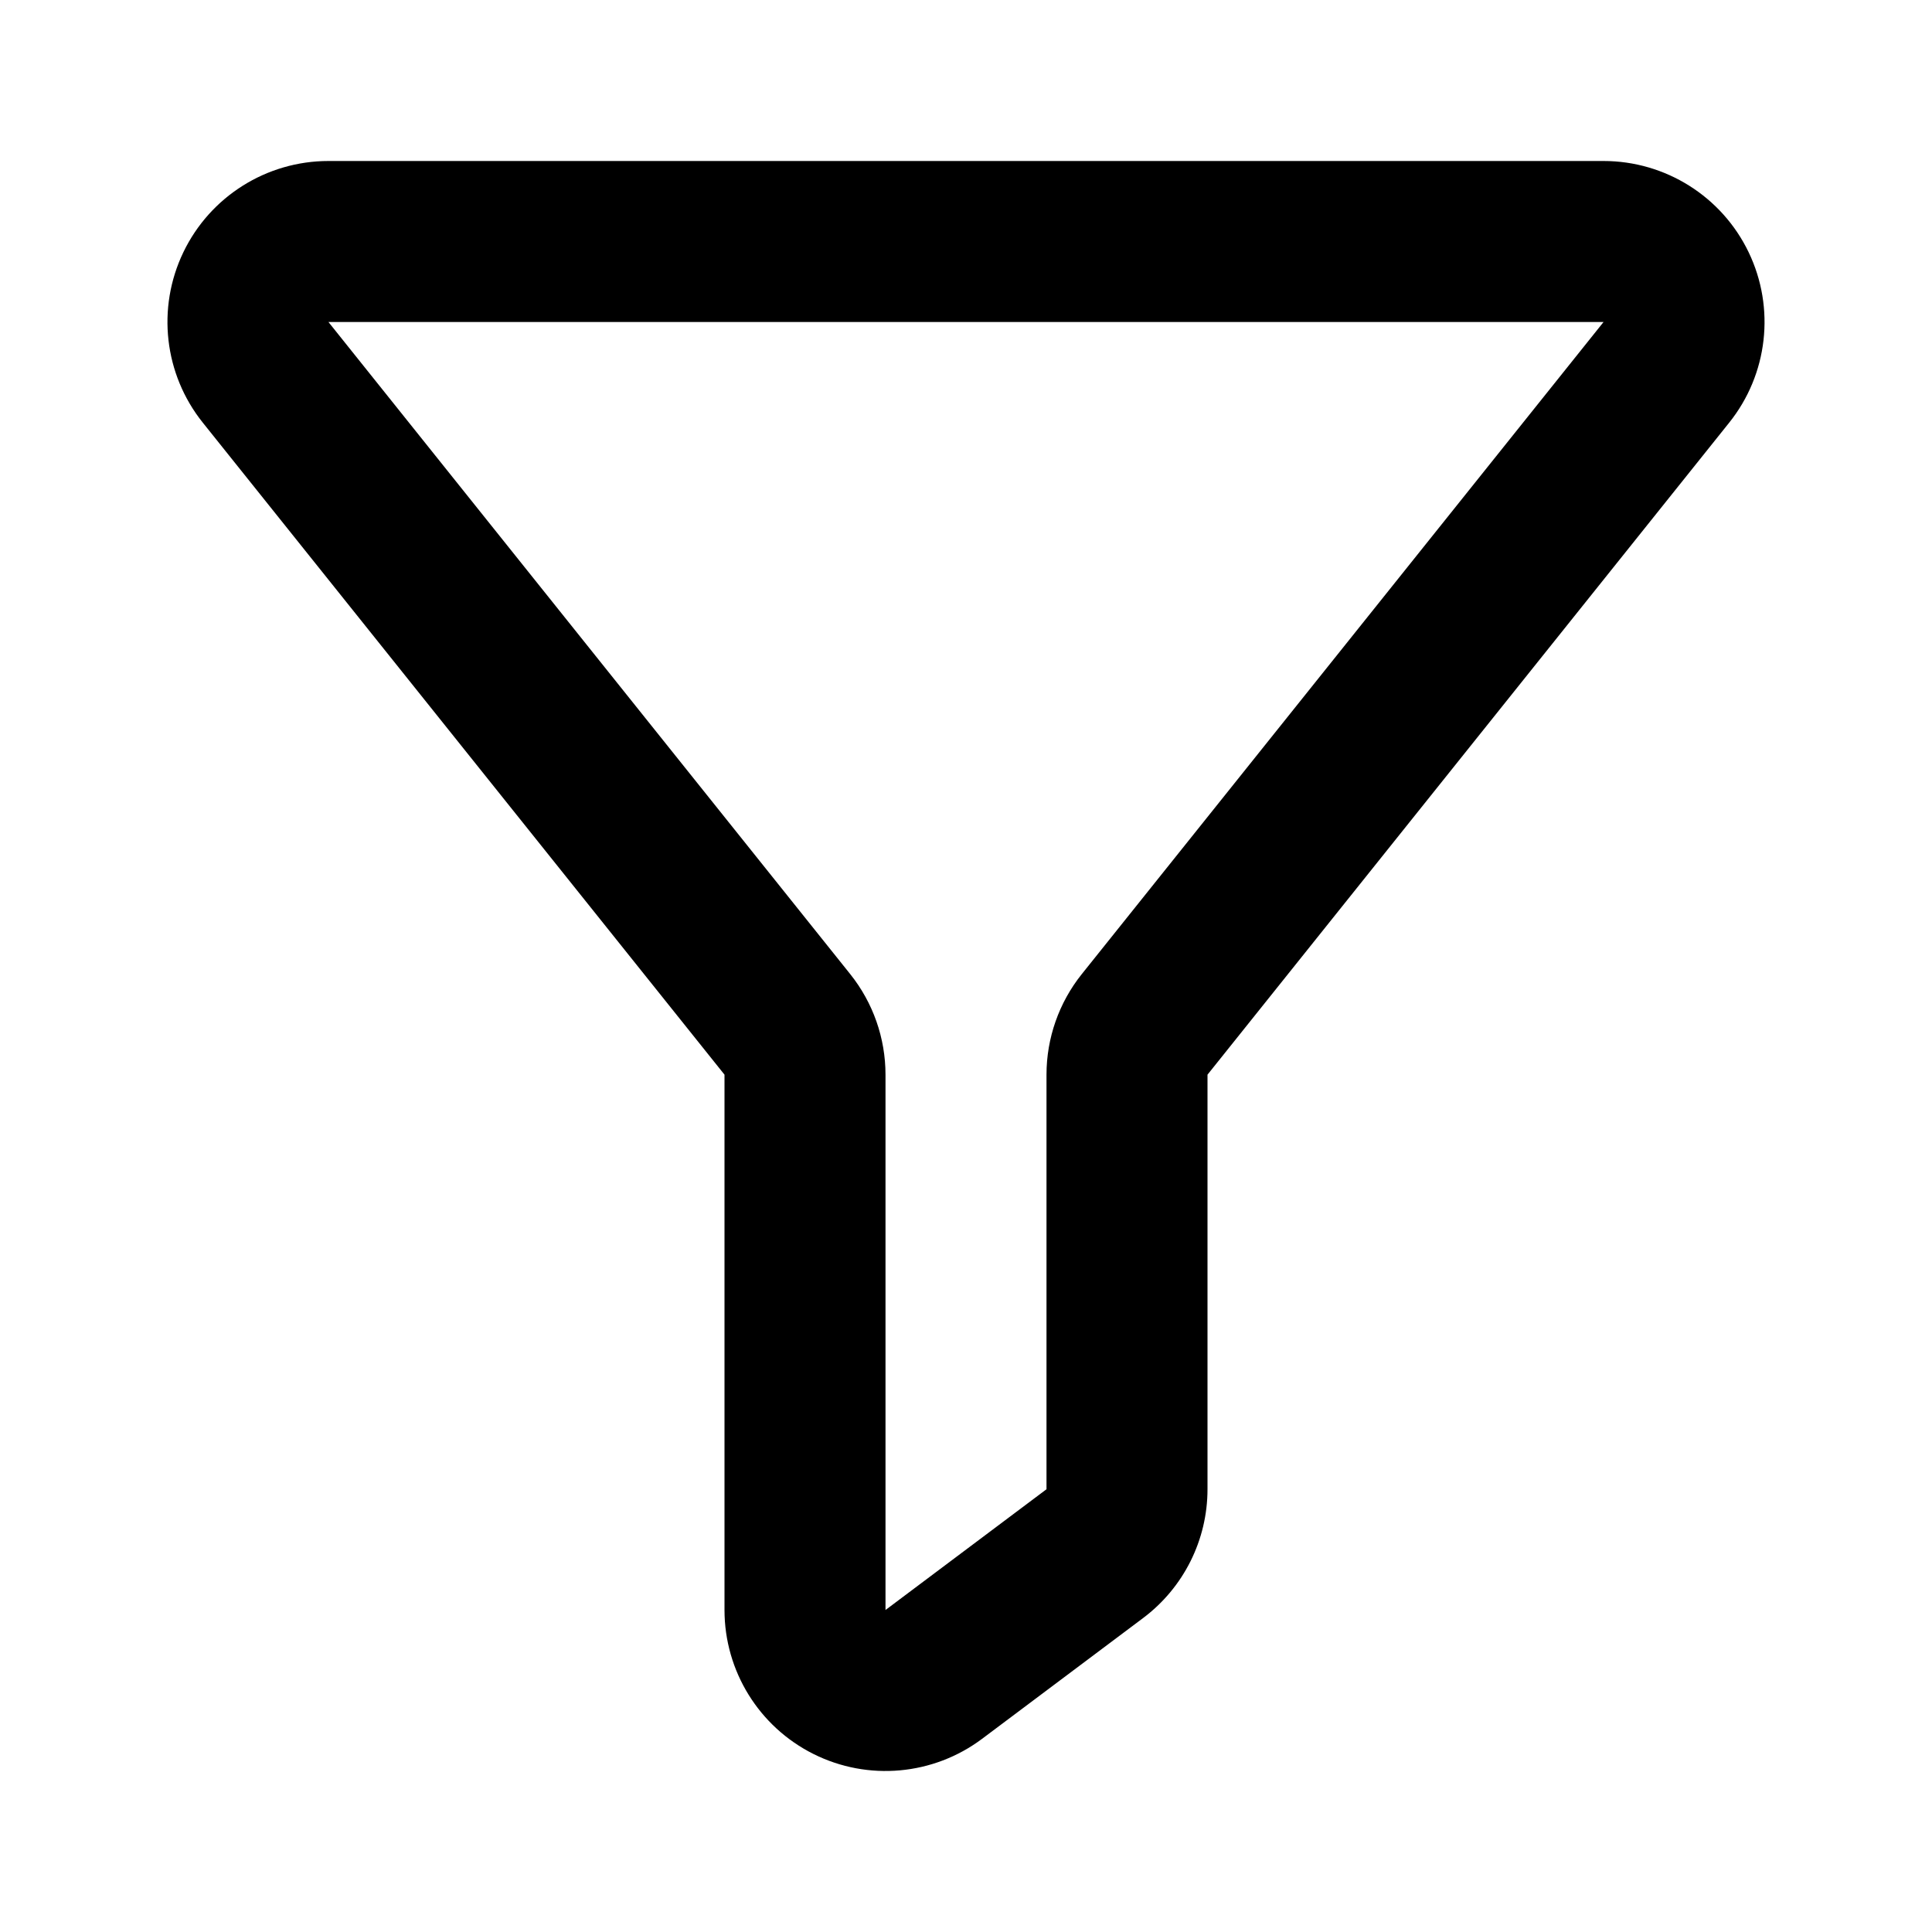
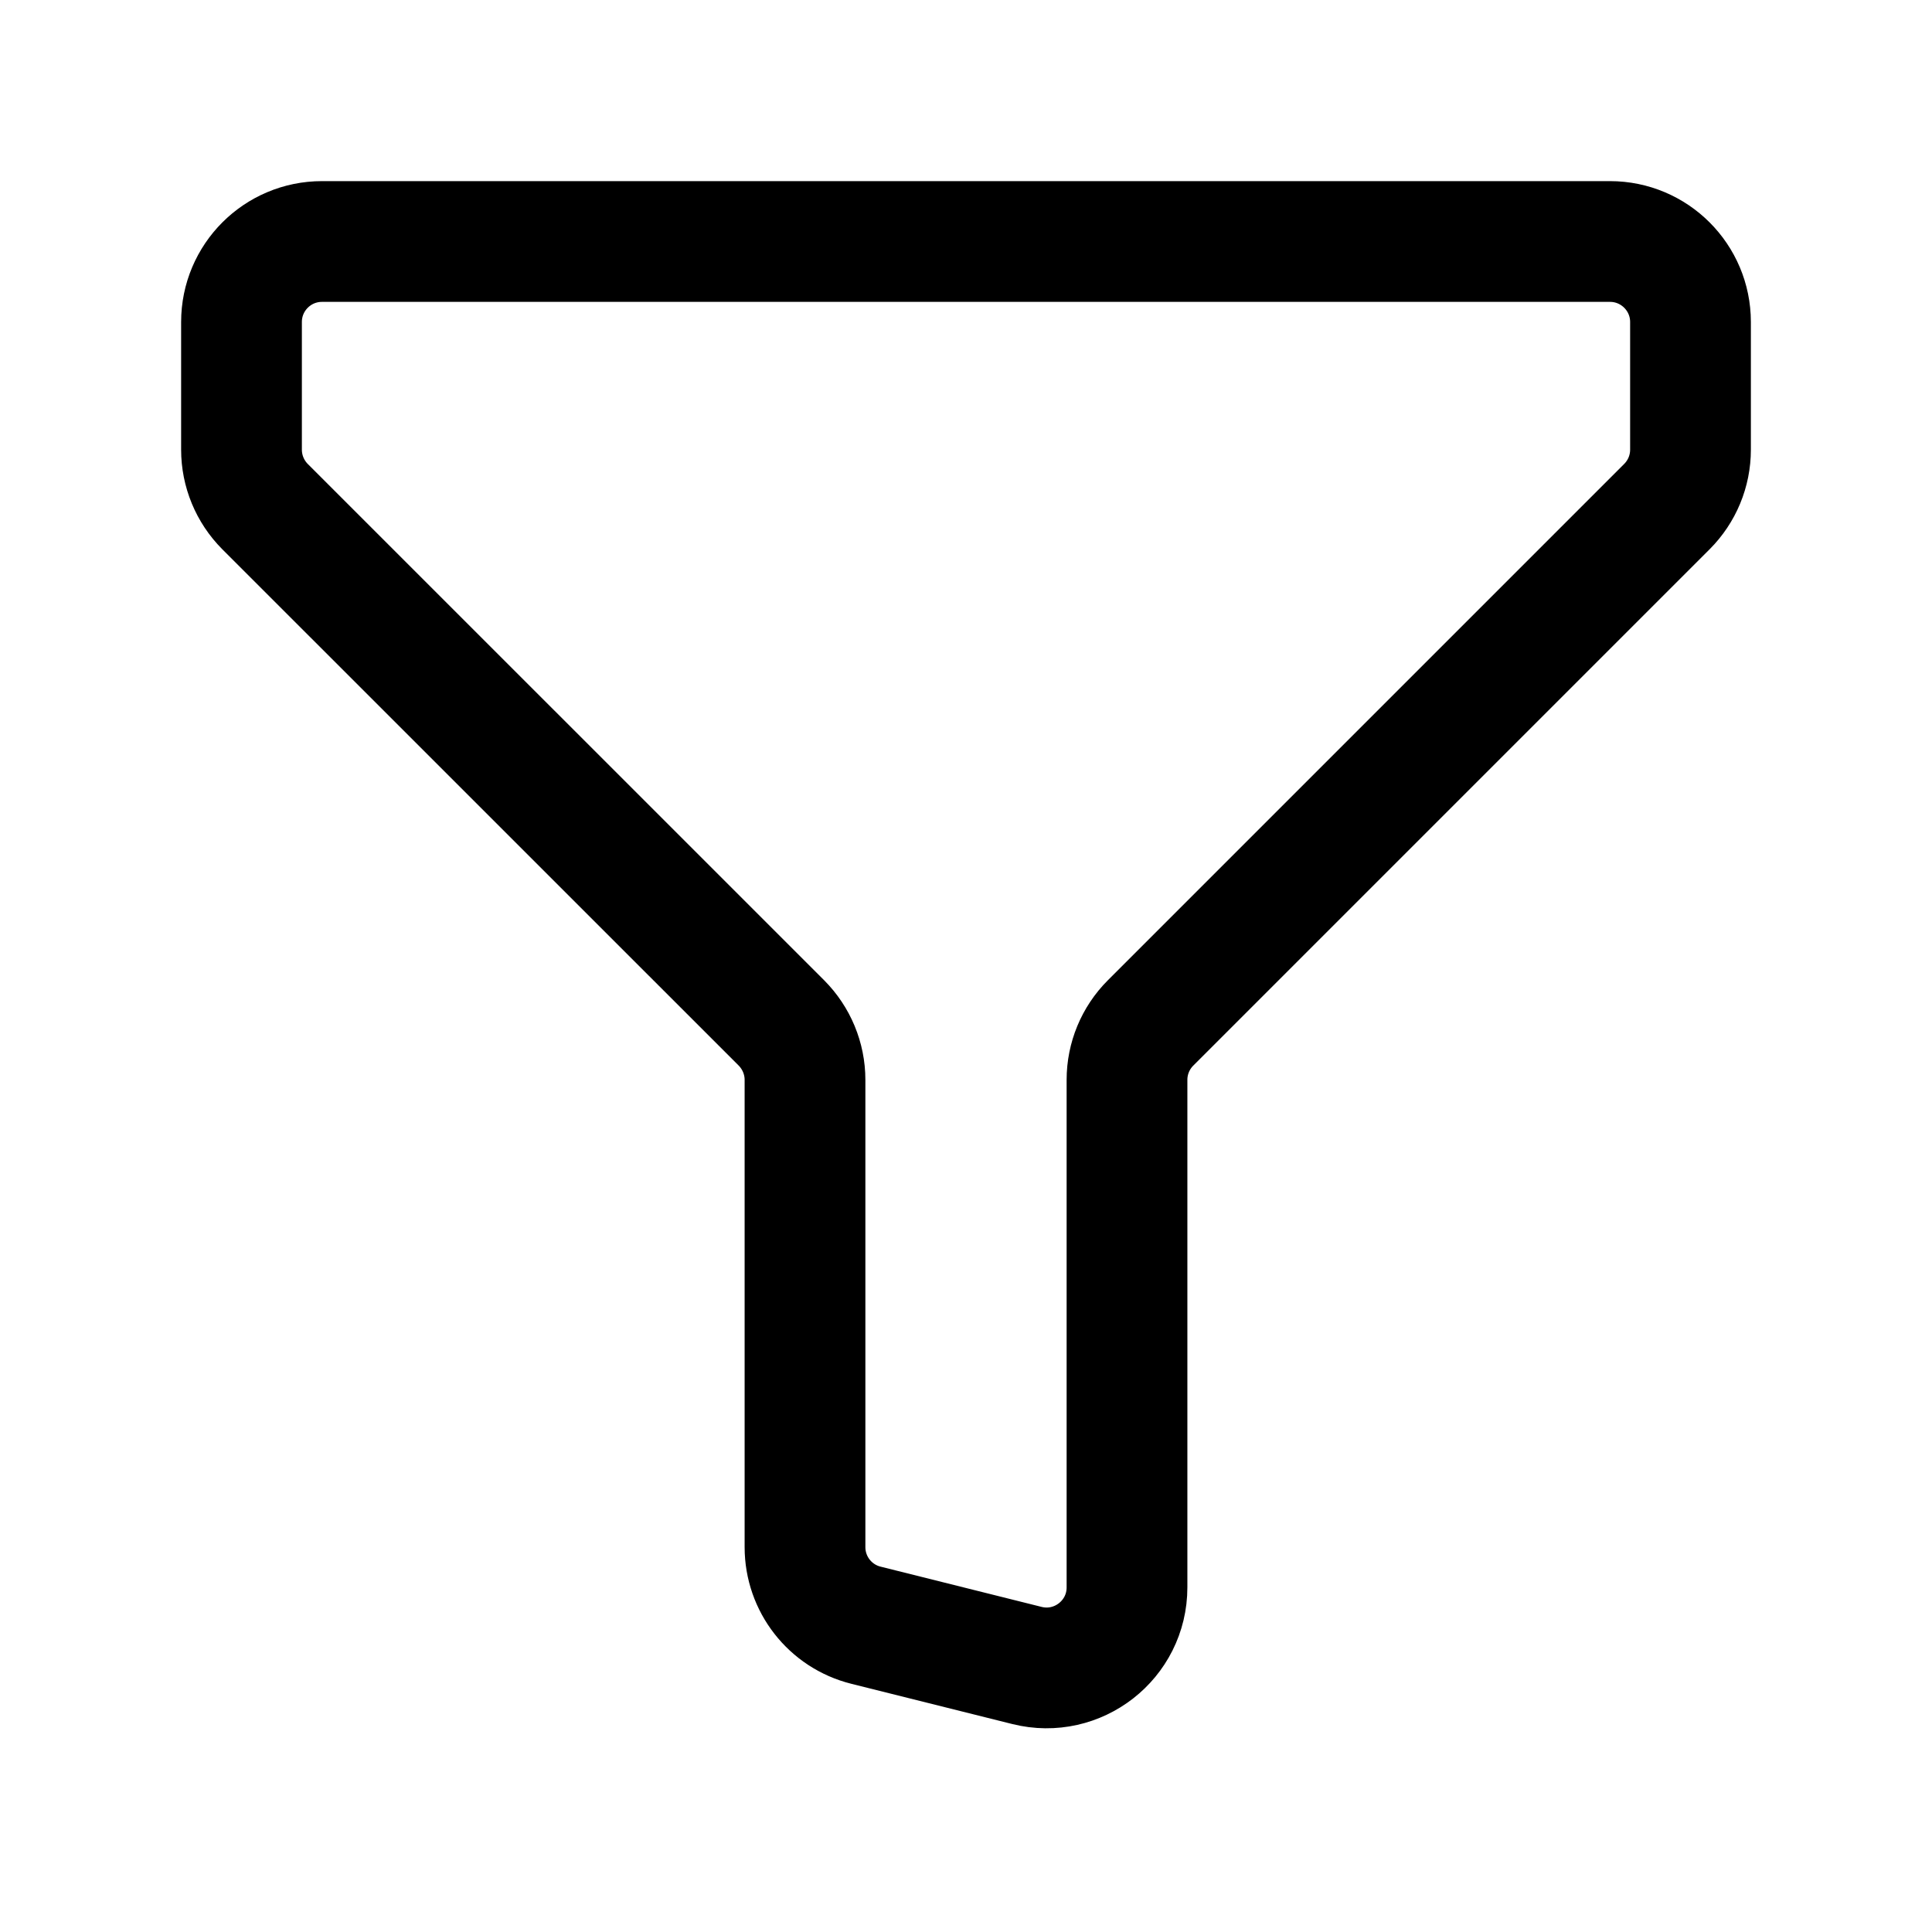
- <svg xmlns="http://www.w3.org/2000/svg" height="24" preserveAspectRatio="xMinYMin" viewBox="-2 -2 24 24" width="24">
-   <path d="m2.08 2 6.482 8.101a2 2 0 0 1 .438 1.25v6.649l2-1.5v-5.15a2 2 0 0 1 .438-1.249l6.482-8.101h-15.839zm0-2h15.84a2 2 0 0 1 1.561 3.25l-6.481 8.1v5.15a2 2 0 0 1 -.8 1.6l-2 1.5a2 2 0 0 1 -3.2-1.6v-6.65l-6.481-8.1a2 2 0 0 1 1.561-3.25z" />
+ <svg xmlns="http://www.w3.org/2000/svg" width="24" height="24" stroke-width="1.5" viewBox="0 0 24 24" fill="none">
+   <path d="M4 3H20C20.552 3 21 3.448 21 4L21 5.586C21 5.851 20.895 6.105 20.707 6.293L14.293 12.707C14.105 12.895 14 13.149 14 13.414L14 19.719C14 20.37 13.388 20.847 12.757 20.689L10.757 20.189C10.312 20.078 10 19.678 10 19.219L10 13.414C10 13.149 9.894 12.895 9.707 12.707L3.292 6.293C3.105 6.105 3 5.851 3 5.586V4C3 3.448 3.447 3 4 3Z" stroke="currentColor" stroke-linecap="round" stroke-linejoin="round" />
</svg>
